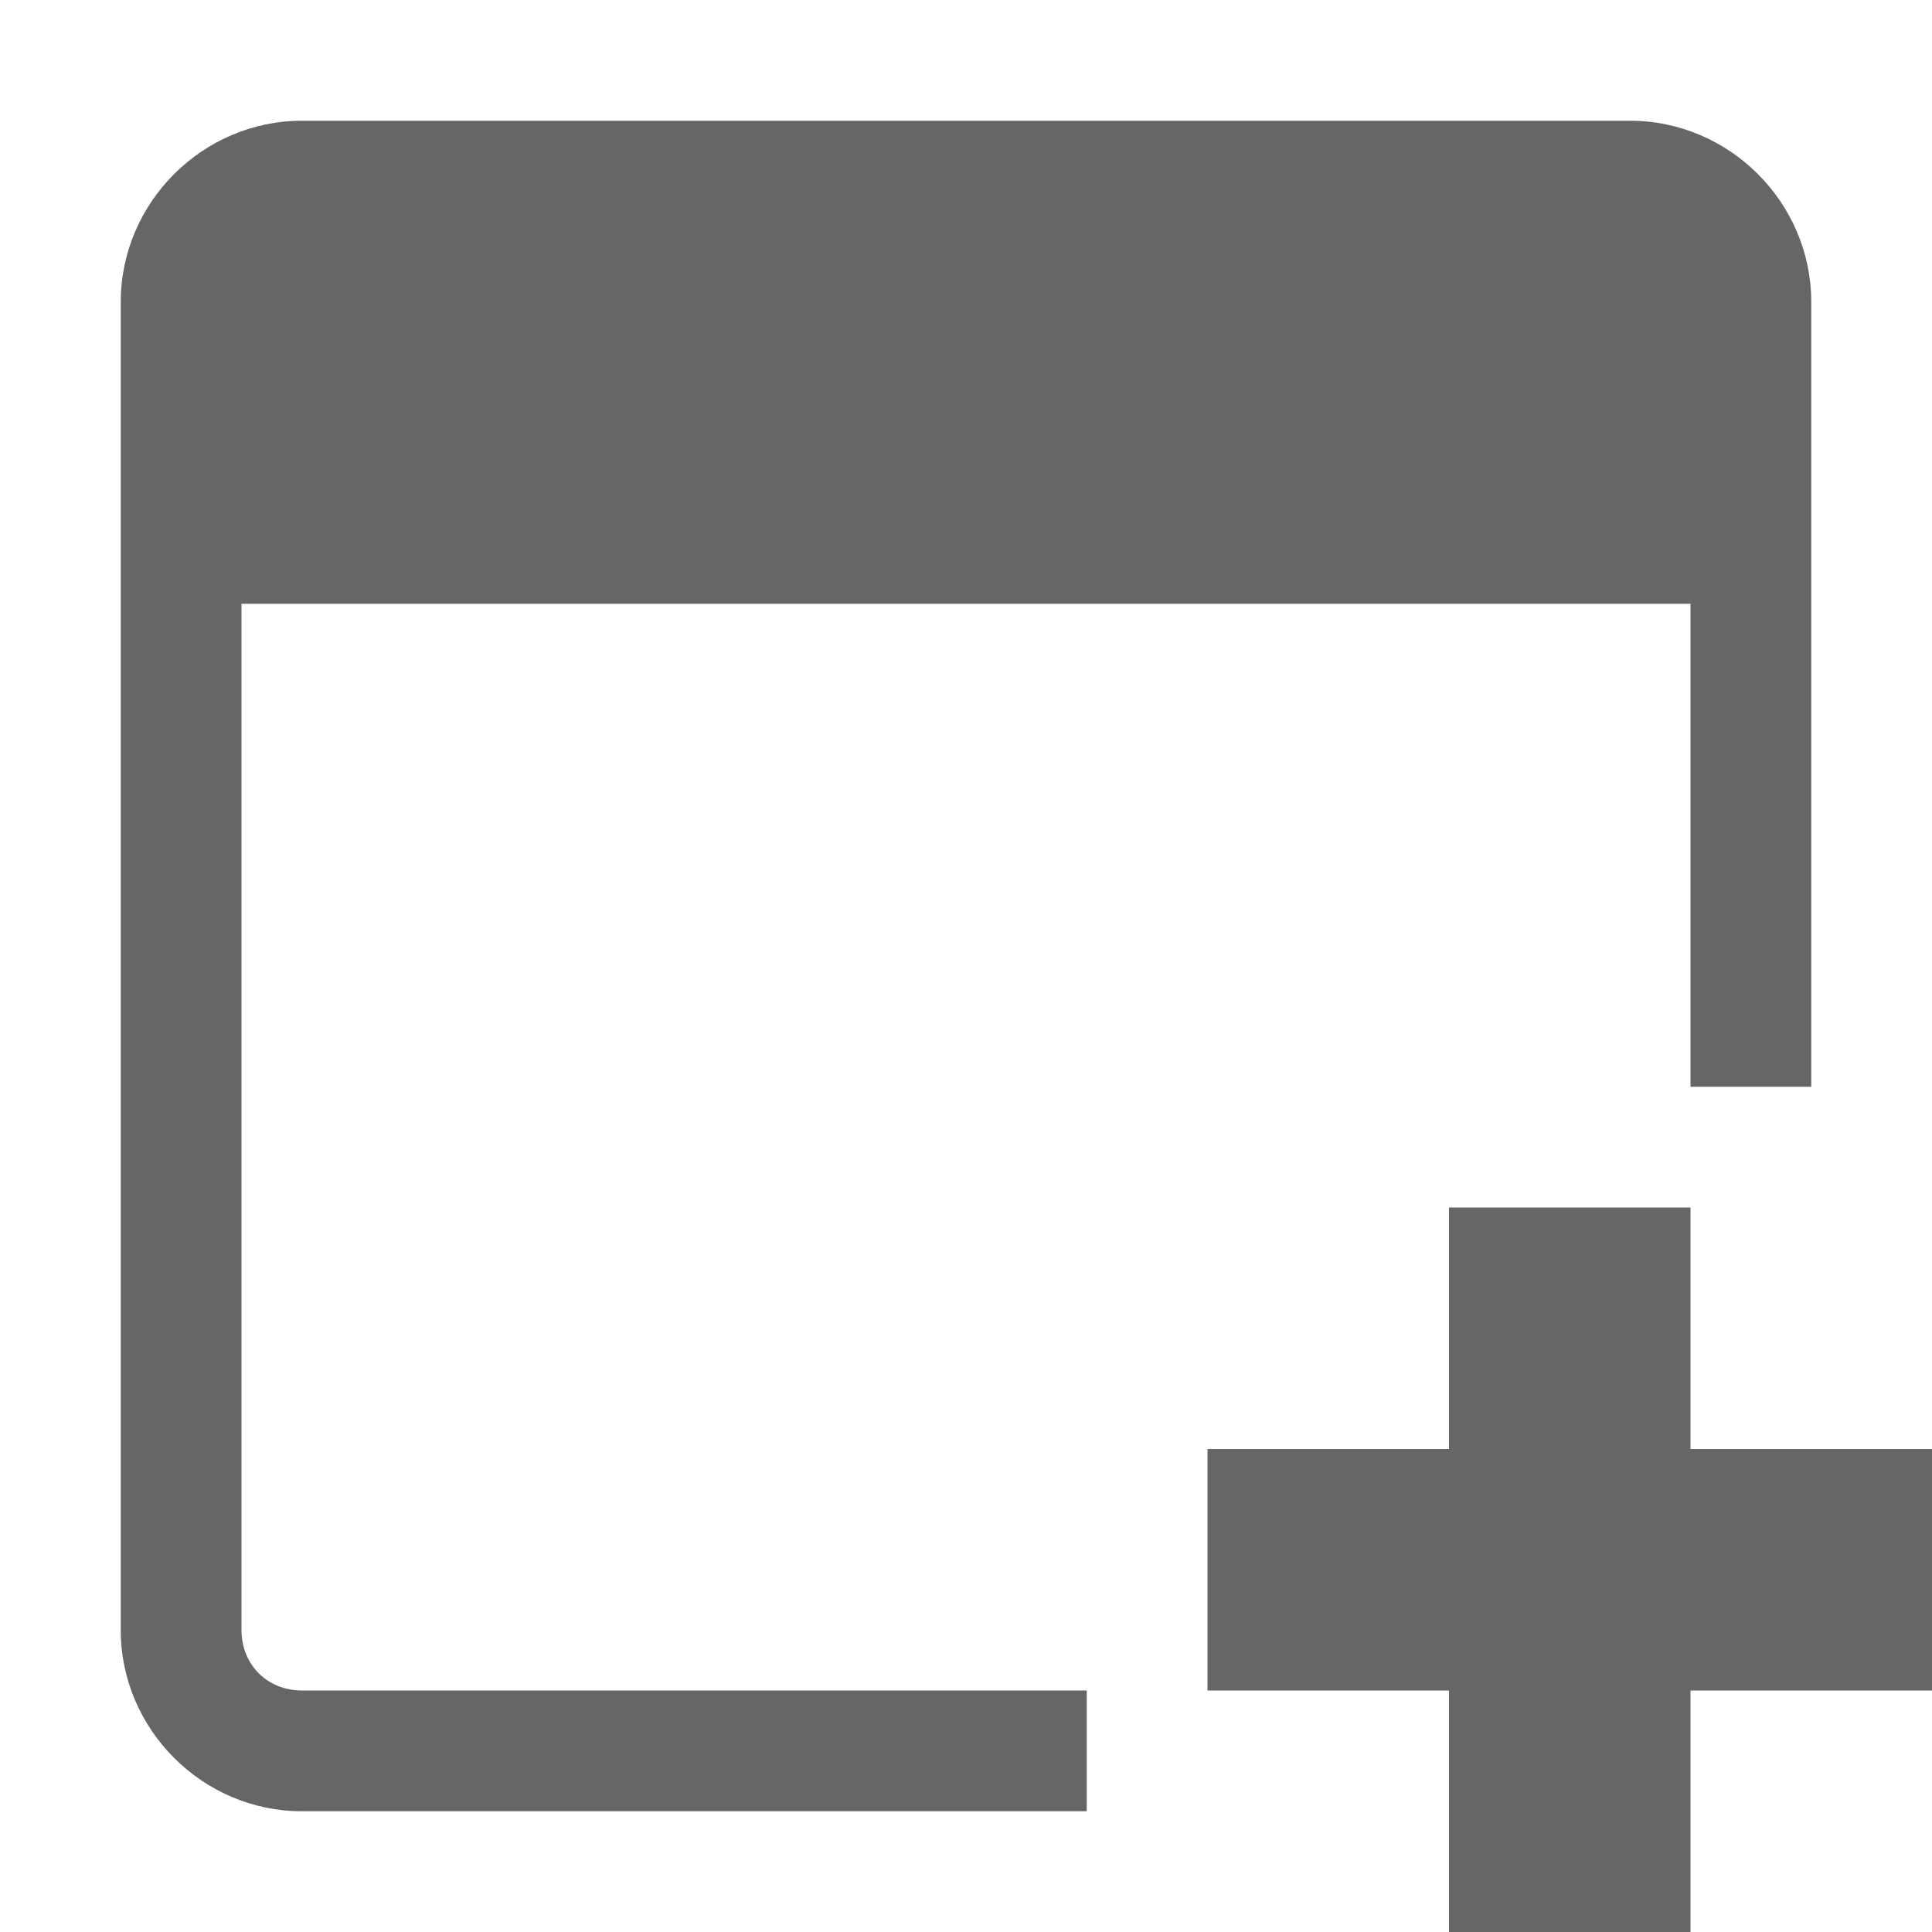
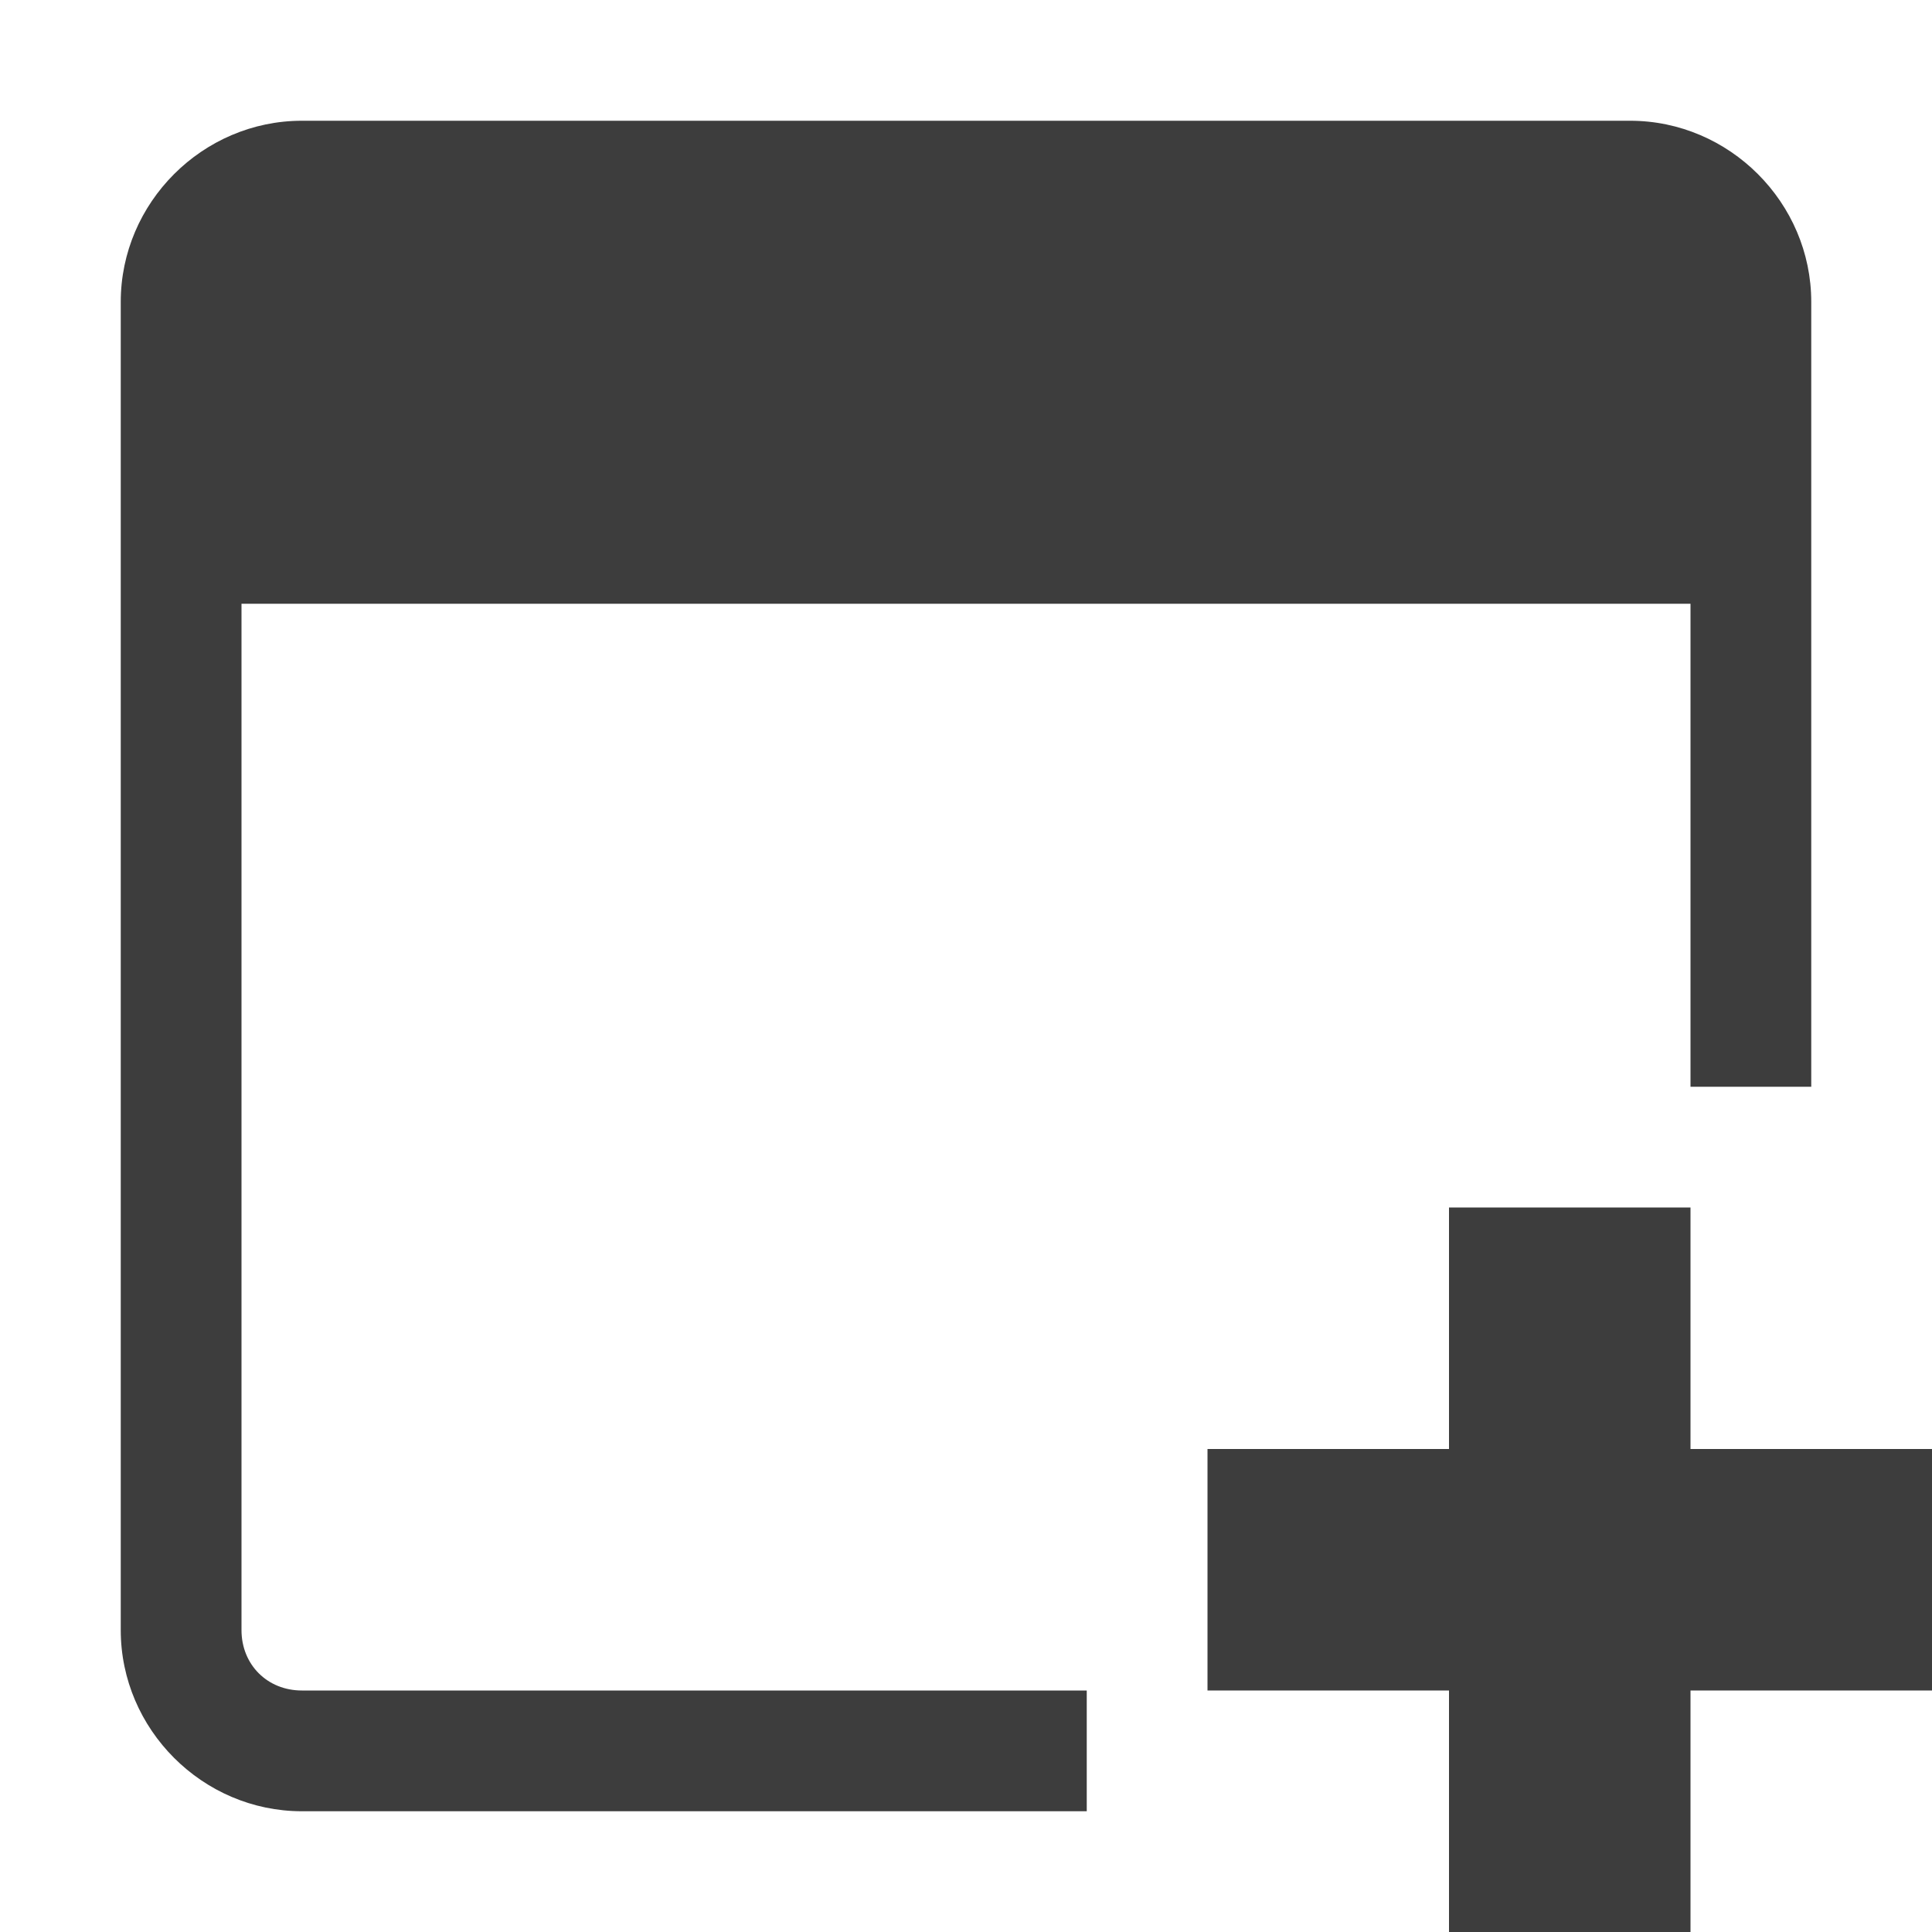
- <svg xmlns="http://www.w3.org/2000/svg" id="svg4060" height="16" width="16" version="1.1">
-   <defs id="defs4062" />
-   <path id="rect4139" d="M 2.5 1 C 1.678 1 1 1.678 1 2.5 L 1 13.5 C 1 14.322 1.678 15 2.5 15 L 9 15 L 9 14 L 2.5 14 C 2.214 14 2 13.786 2 13.5 L 2 5 L 14 5 L 14 9 L 15 9 L 15 2.5 C 15 1.678 14.322 1 13.5 1 L 2.5 1 z M 12 10 L 12 12 L 10 12 L 10 14 L 12 14 L 12 16 L 14 16 L 14 14 L 16 14 L 16 12 L 14 12 L 14 10 L 12 10 z " style="color:#000000;font-style:normal;font-variant:normal;font-weight:normal;font-stretch:normal;font-size:medium;line-height:normal;font-family:sans-serif;text-indent:0;text-align:start;text-decoration:none;text-decoration-line:none;text-decoration-style:solid;text-decoration-color:#000000;letter-spacing:normal;word-spacing:normal;text-transform:none;direction:ltr;block-progression:tb;writing-mode:lr-tb;baseline-shift:baseline;text-anchor:start;white-space:normal;clip-rule:nonzero;display:inline;overflow:visible;visibility:visible;opacity:1;isolation:auto;mix-blend-mode:normal;color-interpolation:sRGB;color-interpolation-filters:linearRGB;solid-color:#000000;solid-opacity:1;fill:#666666;fill-opacity:1;fill-rule:nonzero;stroke:none;stroke-width:1;stroke-linecap:butt;stroke-linejoin:miter;stroke-miterlimit:4;stroke-dasharray:none;stroke-dashoffset:0;stroke-opacity:1;marker:none;color-rendering:auto;image-rendering:auto;shape-rendering:auto;text-rendering:auto;enable-background:accumulate" />
+ <svg xmlns="http://www.w3.org/2000/svg" height="16" width="16" version="1.1" id="svg1">
+   <defs id="defs1">
+     <style id="current-color-scheme" type="text/css">
+       .ColorScheme-Text{color:#282828}
+     </style>
+   </defs>
+   <g id="g1" class="ColorScheme-Text" fill="currentColor" opacity="0.9">
+     <path id="path1" d="m 12,10 v 2 h -2 v 2 h 2 v 2 h 2 v -2 h 2 v -2 h -2 v -2 z" />
+     <path id="path2" d="M 2.5 1 C 1.678 1 1 1.678 1 2.5 L 1 13.5 C 1 14.322 1.678 15 2.5 15 L 9 15 L 9 14 L 2.5 14 C 2.214 14 2 13.786 2 13.5 L 2 5 L 14 5 L 14 9 L 15 9 L 15 2.5 C 15 1.678 14.322 1 13.5 1 L 2.5 1 z" />
+   </g>
</svg>
